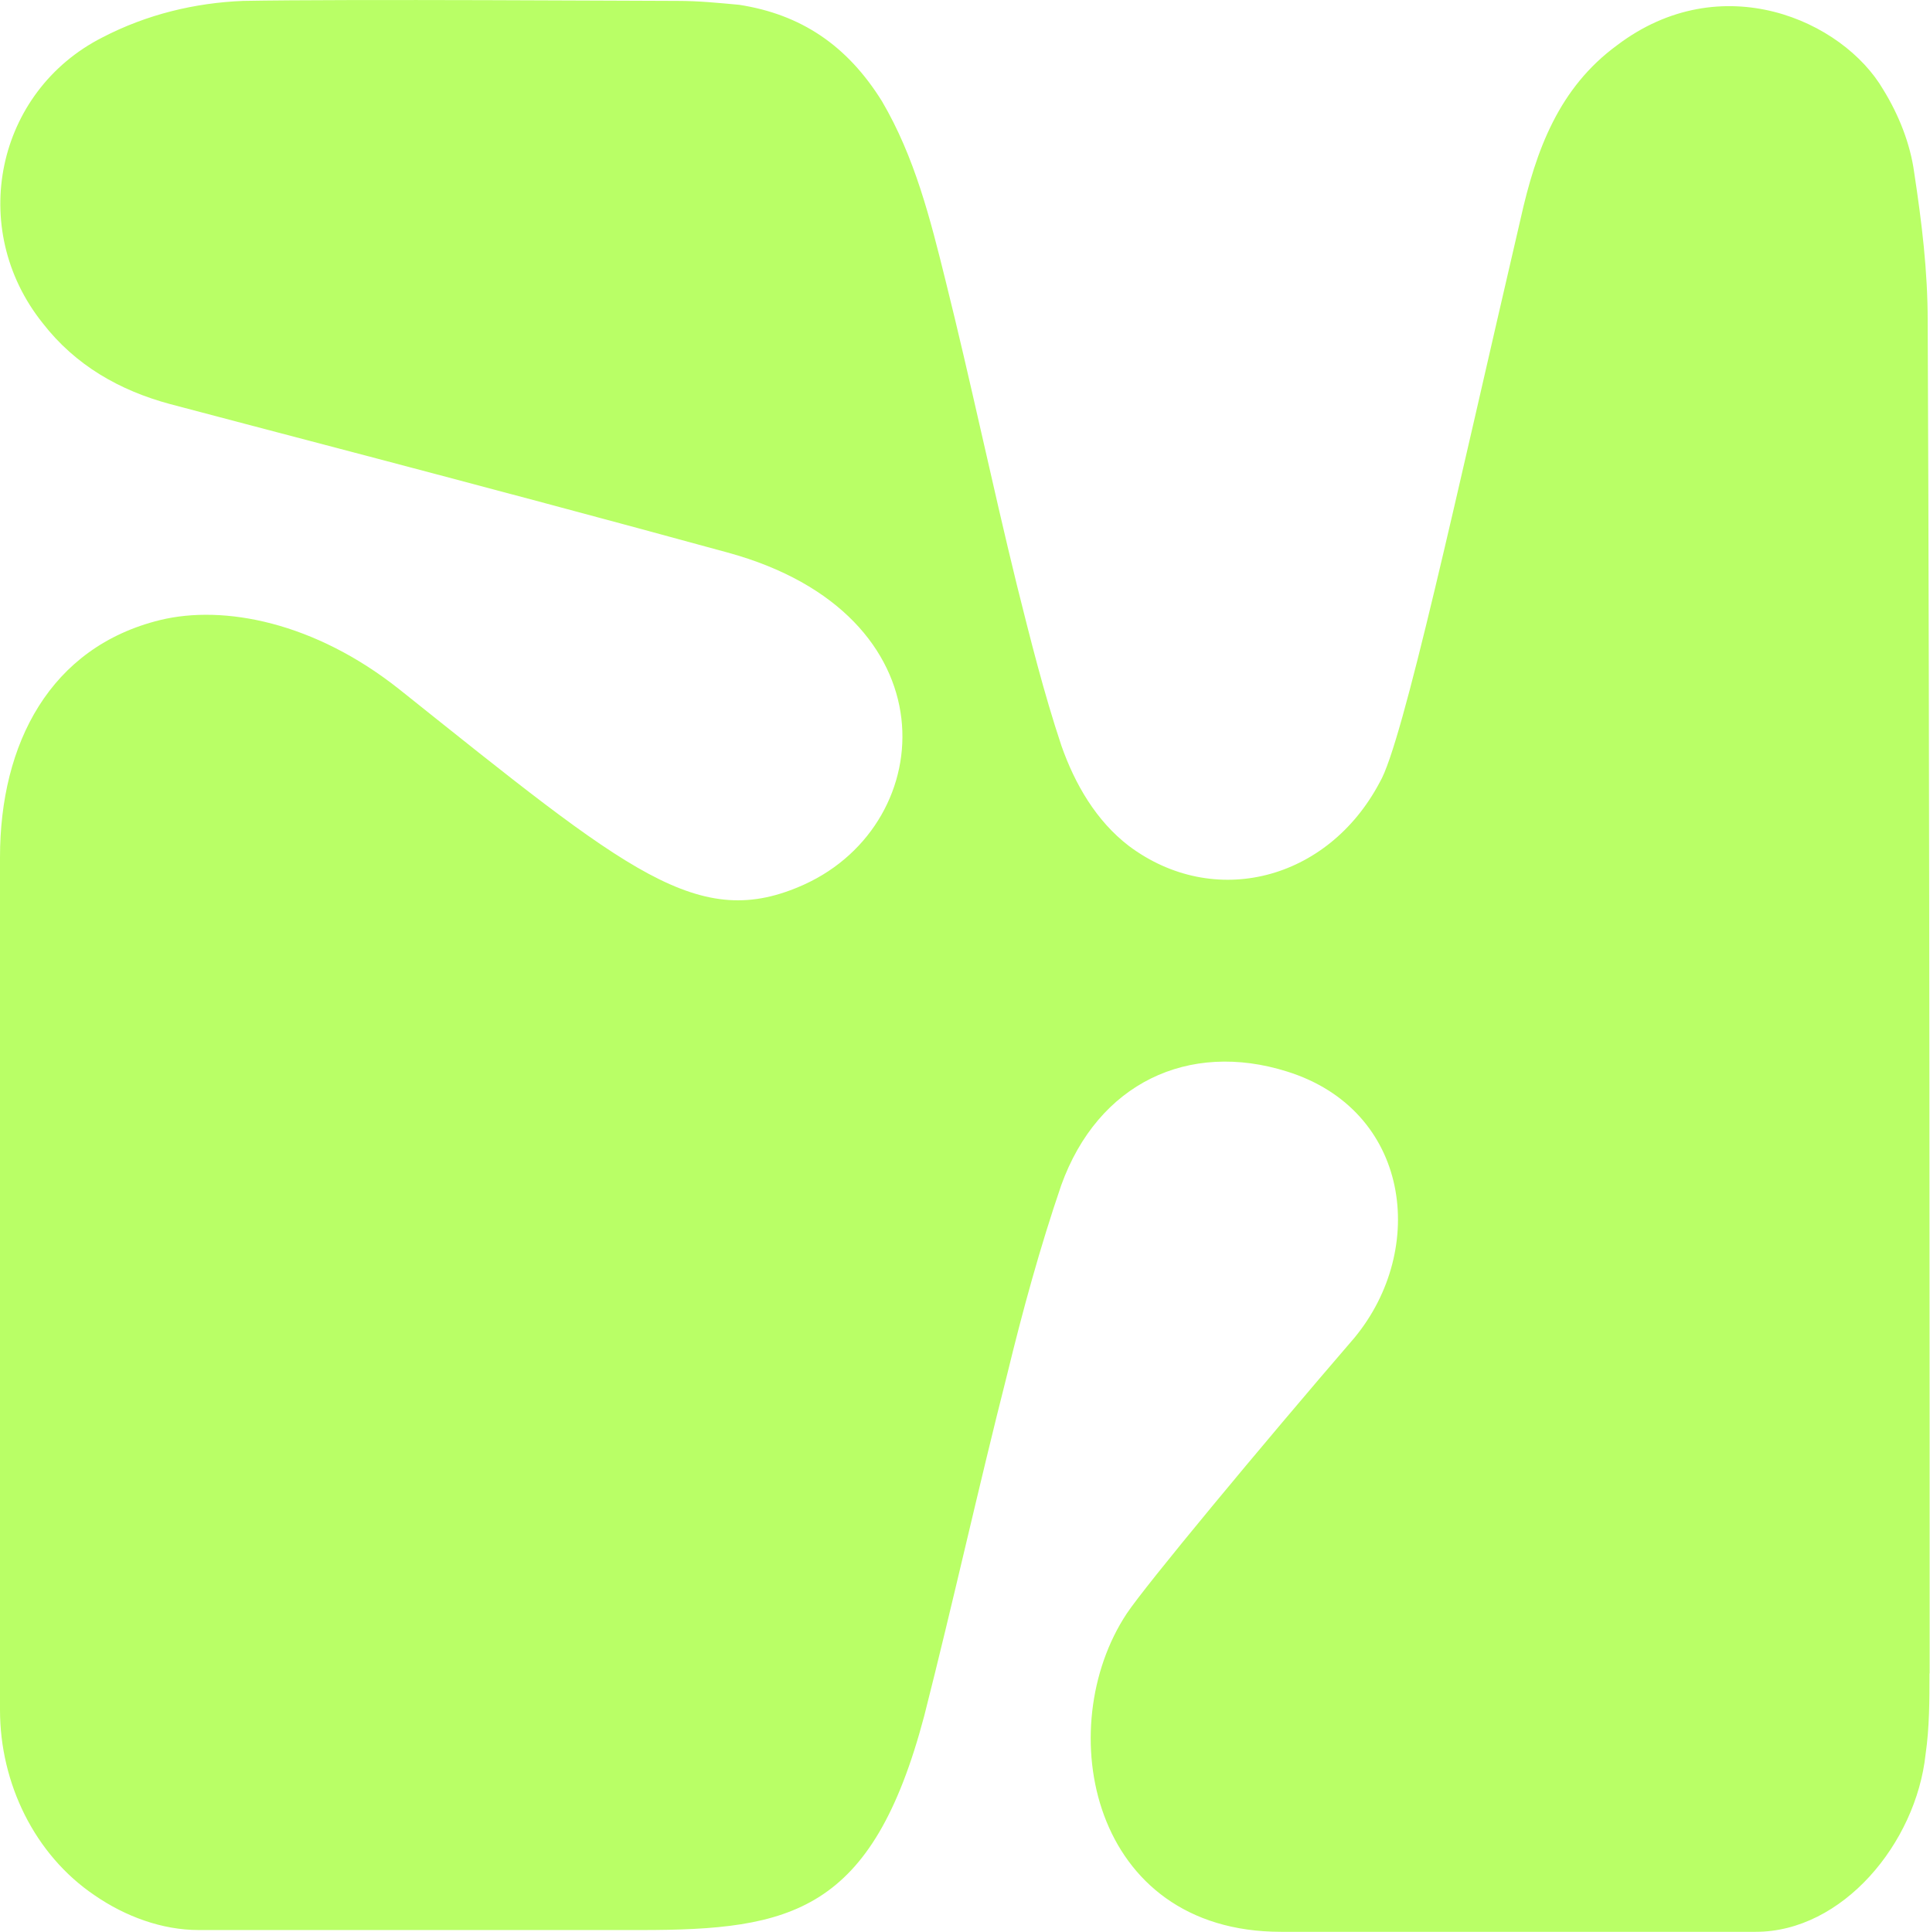
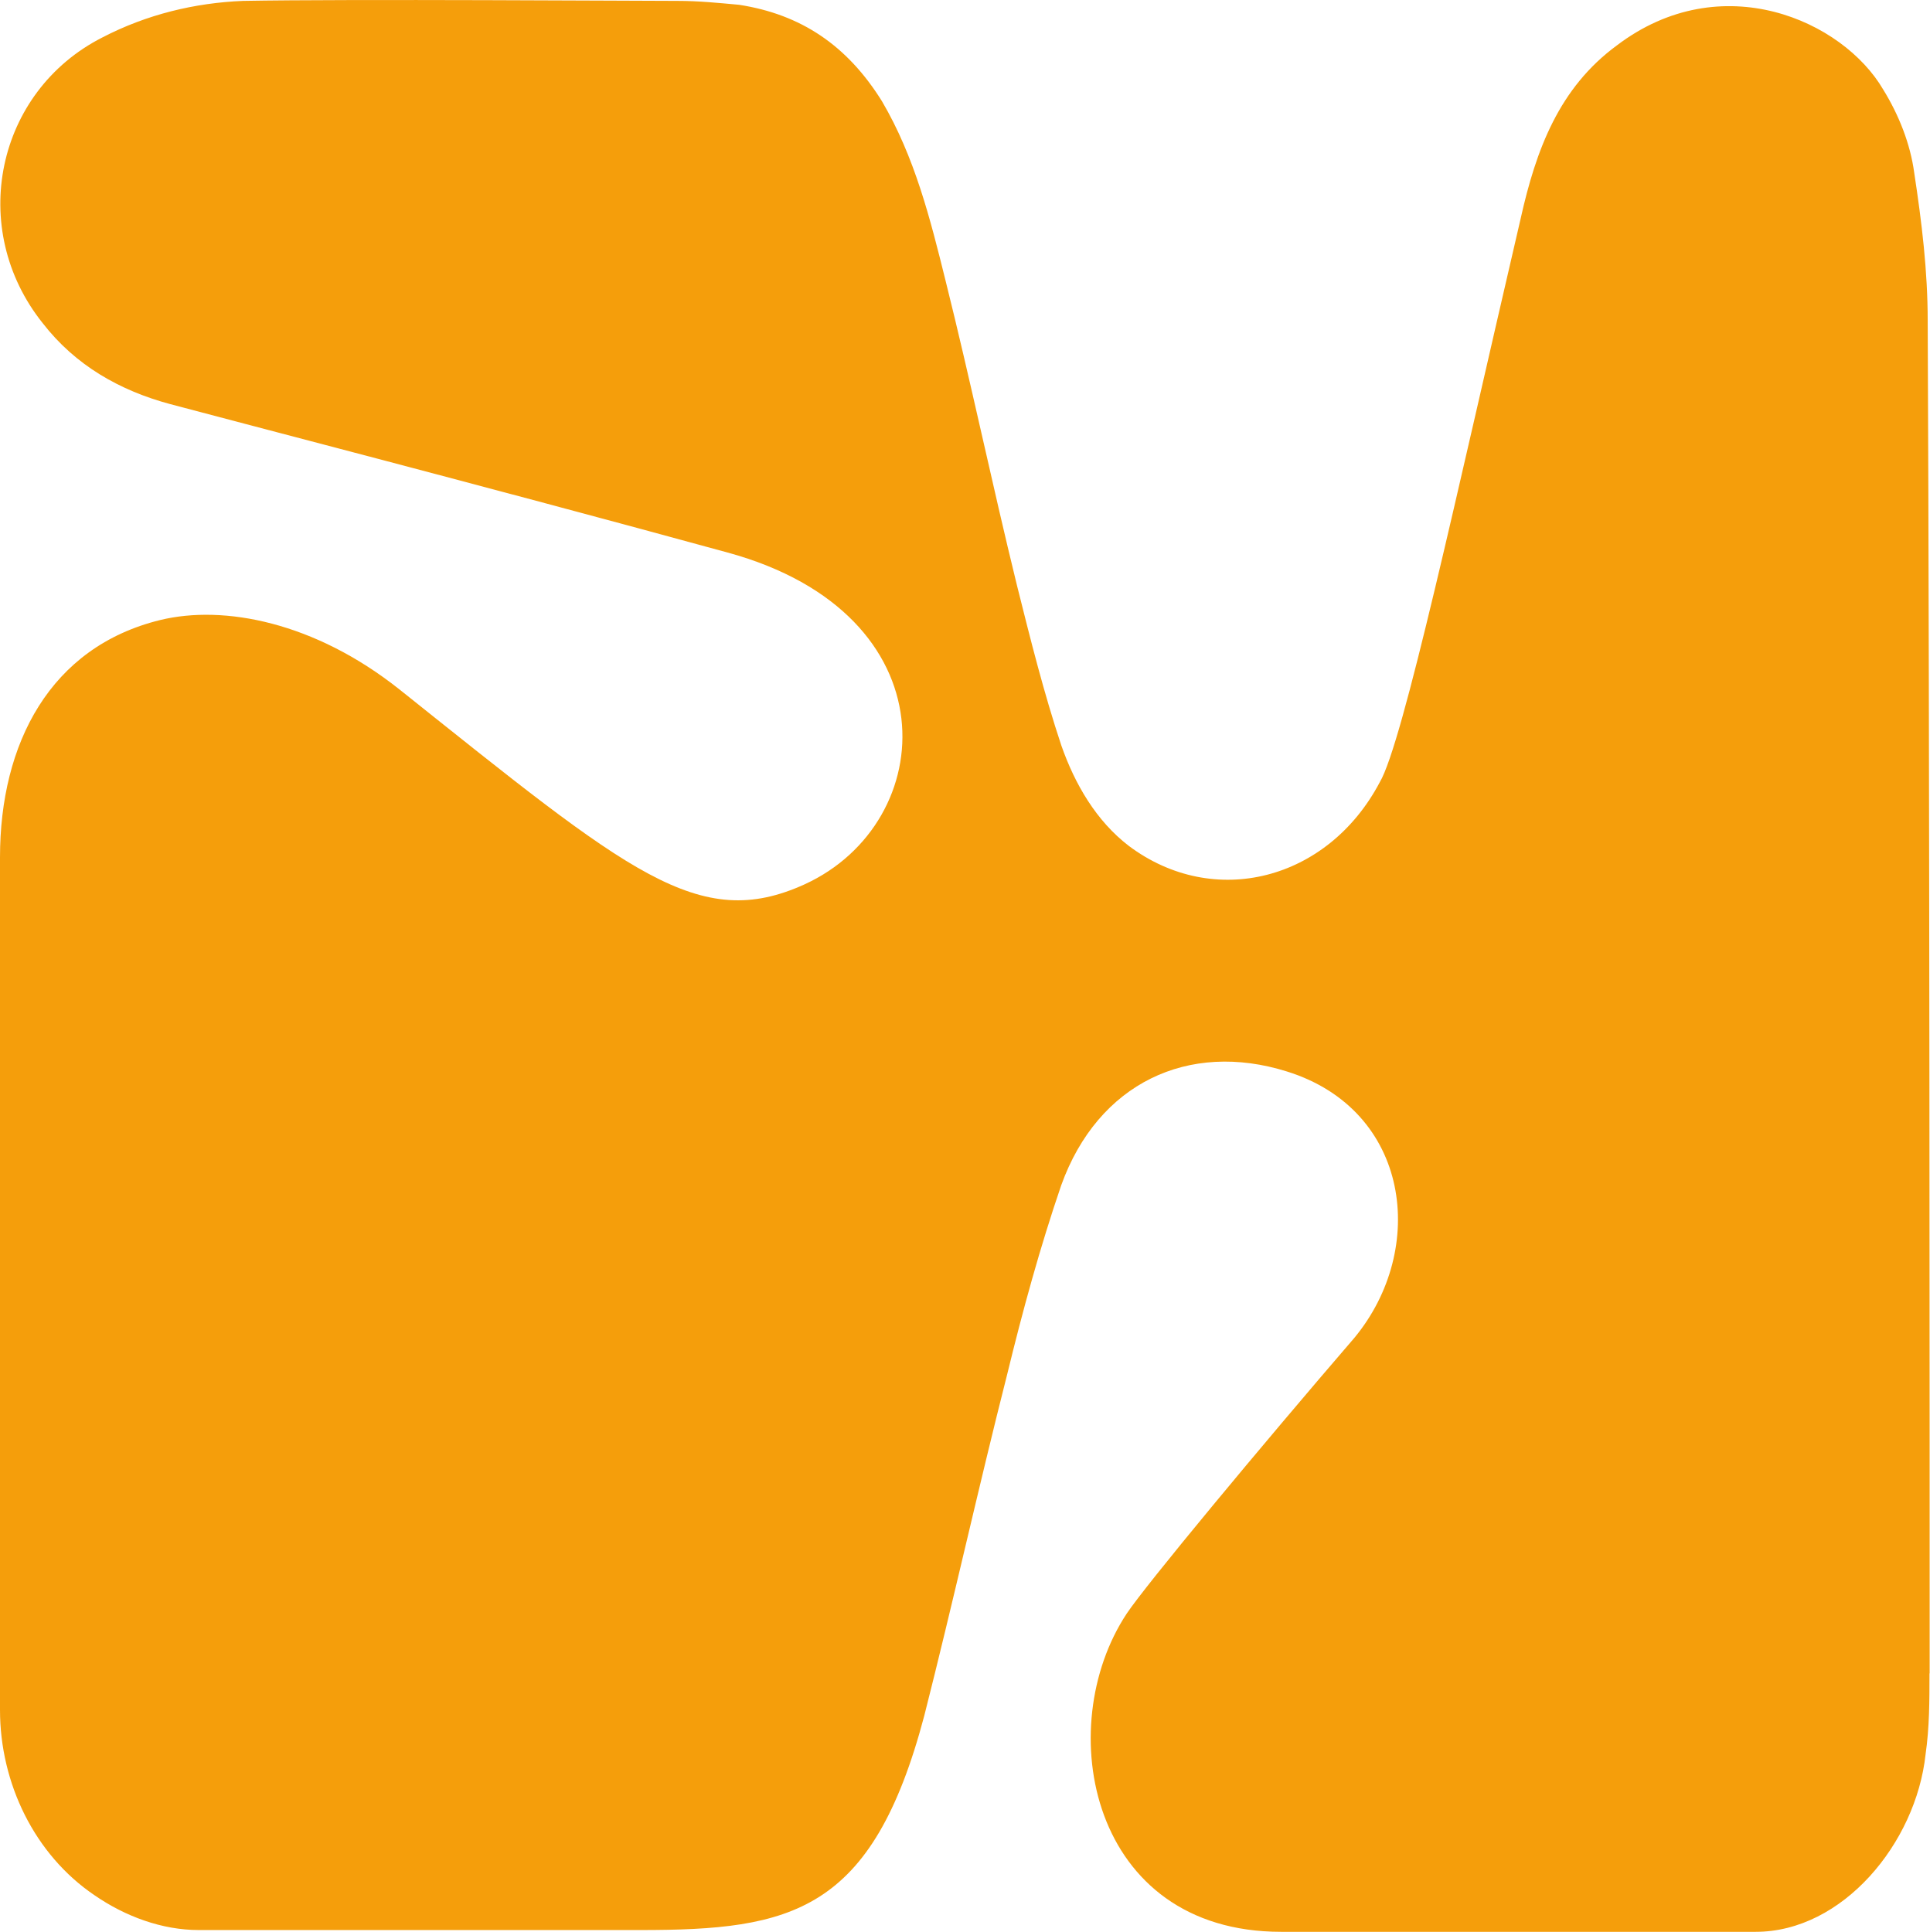
- <svg xmlns="http://www.w3.org/2000/svg" viewBox="0 0 108.62 108.78" role="img" aria-label="Nadiron logo">
-   <path fill="#B9FF66" d="M108.62,94.22c0,1.52,0,3.04-.22,4.56-.54,5-4.67,9.99-9.56,9.99h-26.72c-10.75,0-12.93-11.51-8.69-17.92,1.09-1.63,7.49-9.34,12.82-15.53,4.13-5,3.15-12.82-3.8-14.99-5.54-1.74-10.64.65-12.71,6.41-1.19,3.48-2.17,7.06-3.04,10.64-1.63,6.41-3.04,12.82-4.67,19.23-2.93,11.08-7.49,12.06-15.97,12.06H11.19c-2.06,0-4.13-.76-5.87-1.96-3.37-2.28-5.32-6.3-5.32-10.43v-48.01c0-6.41,2.82-11.84,9.02-13.36,3.58-.87,8.69.11,13.47,3.91,12.93,10.32,16.84,13.69,22.81,10.97,7.6-3.48,8.36-15.21-4.34-18.68-13.47-3.69-28.57-7.6-31.39-8.36-2.82-.76-5.32-2.17-7.17-4.56C-1.85,12.87-.22,5.15,5.76,2.11,8.26.81,10.97.16,13.69.05,19.66-.06,35.95.05,38.13.05c1.19,0,2.28.11,3.48.22,3.48.54,6.08,2.28,8.04,5.43,1.85,3.15,2.72,6.63,3.58,10.1,1.41,5.65,2.61,11.41,4.02,17.16.76,3.04,1.52,6.08,2.5,9.02.76,2.17,1.96,4.24,3.8,5.65,4.78,3.58,11.19,1.96,14.12-3.58,1.3-2.17,4.34-16.29,7.93-31.72.87-3.91,2.17-7.39,5.43-9.78,5.87-4.45,12.71-1.41,14.99,2.5.87,1.41,1.52,3.04,1.74,4.67.43,2.82.76,5.54.76,8.36.11,23.14.11,65.28.11,76.14Z" />
+ <svg xmlns="http://www.w3.org/2000/svg" viewBox="0 0 108.62 108.78" role="img" aria-label="Erase Friction logo">
+   <path fill="#f59e0b" d="M108.62,94.22c0,1.52,0,3.04-.22,4.56-.54,5-4.67,9.99-9.56,9.99h-26.72c-10.75,0-12.93-11.51-8.69-17.92,1.09-1.63,7.49-9.34,12.82-15.53,4.13-5,3.15-12.82-3.8-14.99-5.54-1.74-10.64.65-12.71,6.41-1.19,3.48-2.17,7.06-3.04,10.64-1.63,6.41-3.04,12.82-4.67,19.23-2.93,11.08-7.49,12.06-15.97,12.06H11.19c-2.06,0-4.13-.76-5.87-1.96-3.37-2.28-5.32-6.3-5.32-10.43v-48.01c0-6.41,2.82-11.84,9.02-13.36,3.58-.87,8.69.11,13.47,3.91,12.93,10.32,16.84,13.69,22.81,10.97,7.6-3.48,8.36-15.21-4.34-18.68-13.47-3.69-28.57-7.6-31.39-8.36-2.82-.76-5.32-2.17-7.17-4.56C-1.85,12.87-.22,5.15,5.76,2.11,8.26.81,10.97.16,13.69.05,19.66-.06,35.95.05,38.13.05c1.19,0,2.28.11,3.48.22,3.48.54,6.08,2.28,8.04,5.43,1.85,3.15,2.72,6.63,3.58,10.1,1.41,5.65,2.61,11.41,4.02,17.16.76,3.04,1.52,6.08,2.5,9.02.76,2.17,1.96,4.24,3.8,5.65,4.78,3.58,11.19,1.96,14.12-3.58,1.3-2.17,4.34-16.29,7.93-31.72.87-3.91,2.17-7.39,5.43-9.78,5.87-4.45,12.71-1.41,14.99,2.5.87,1.41,1.52,3.04,1.74,4.67.43,2.82.76,5.54.76,8.36.11,23.14.11,65.28.11,76.14Z" />
</svg>
